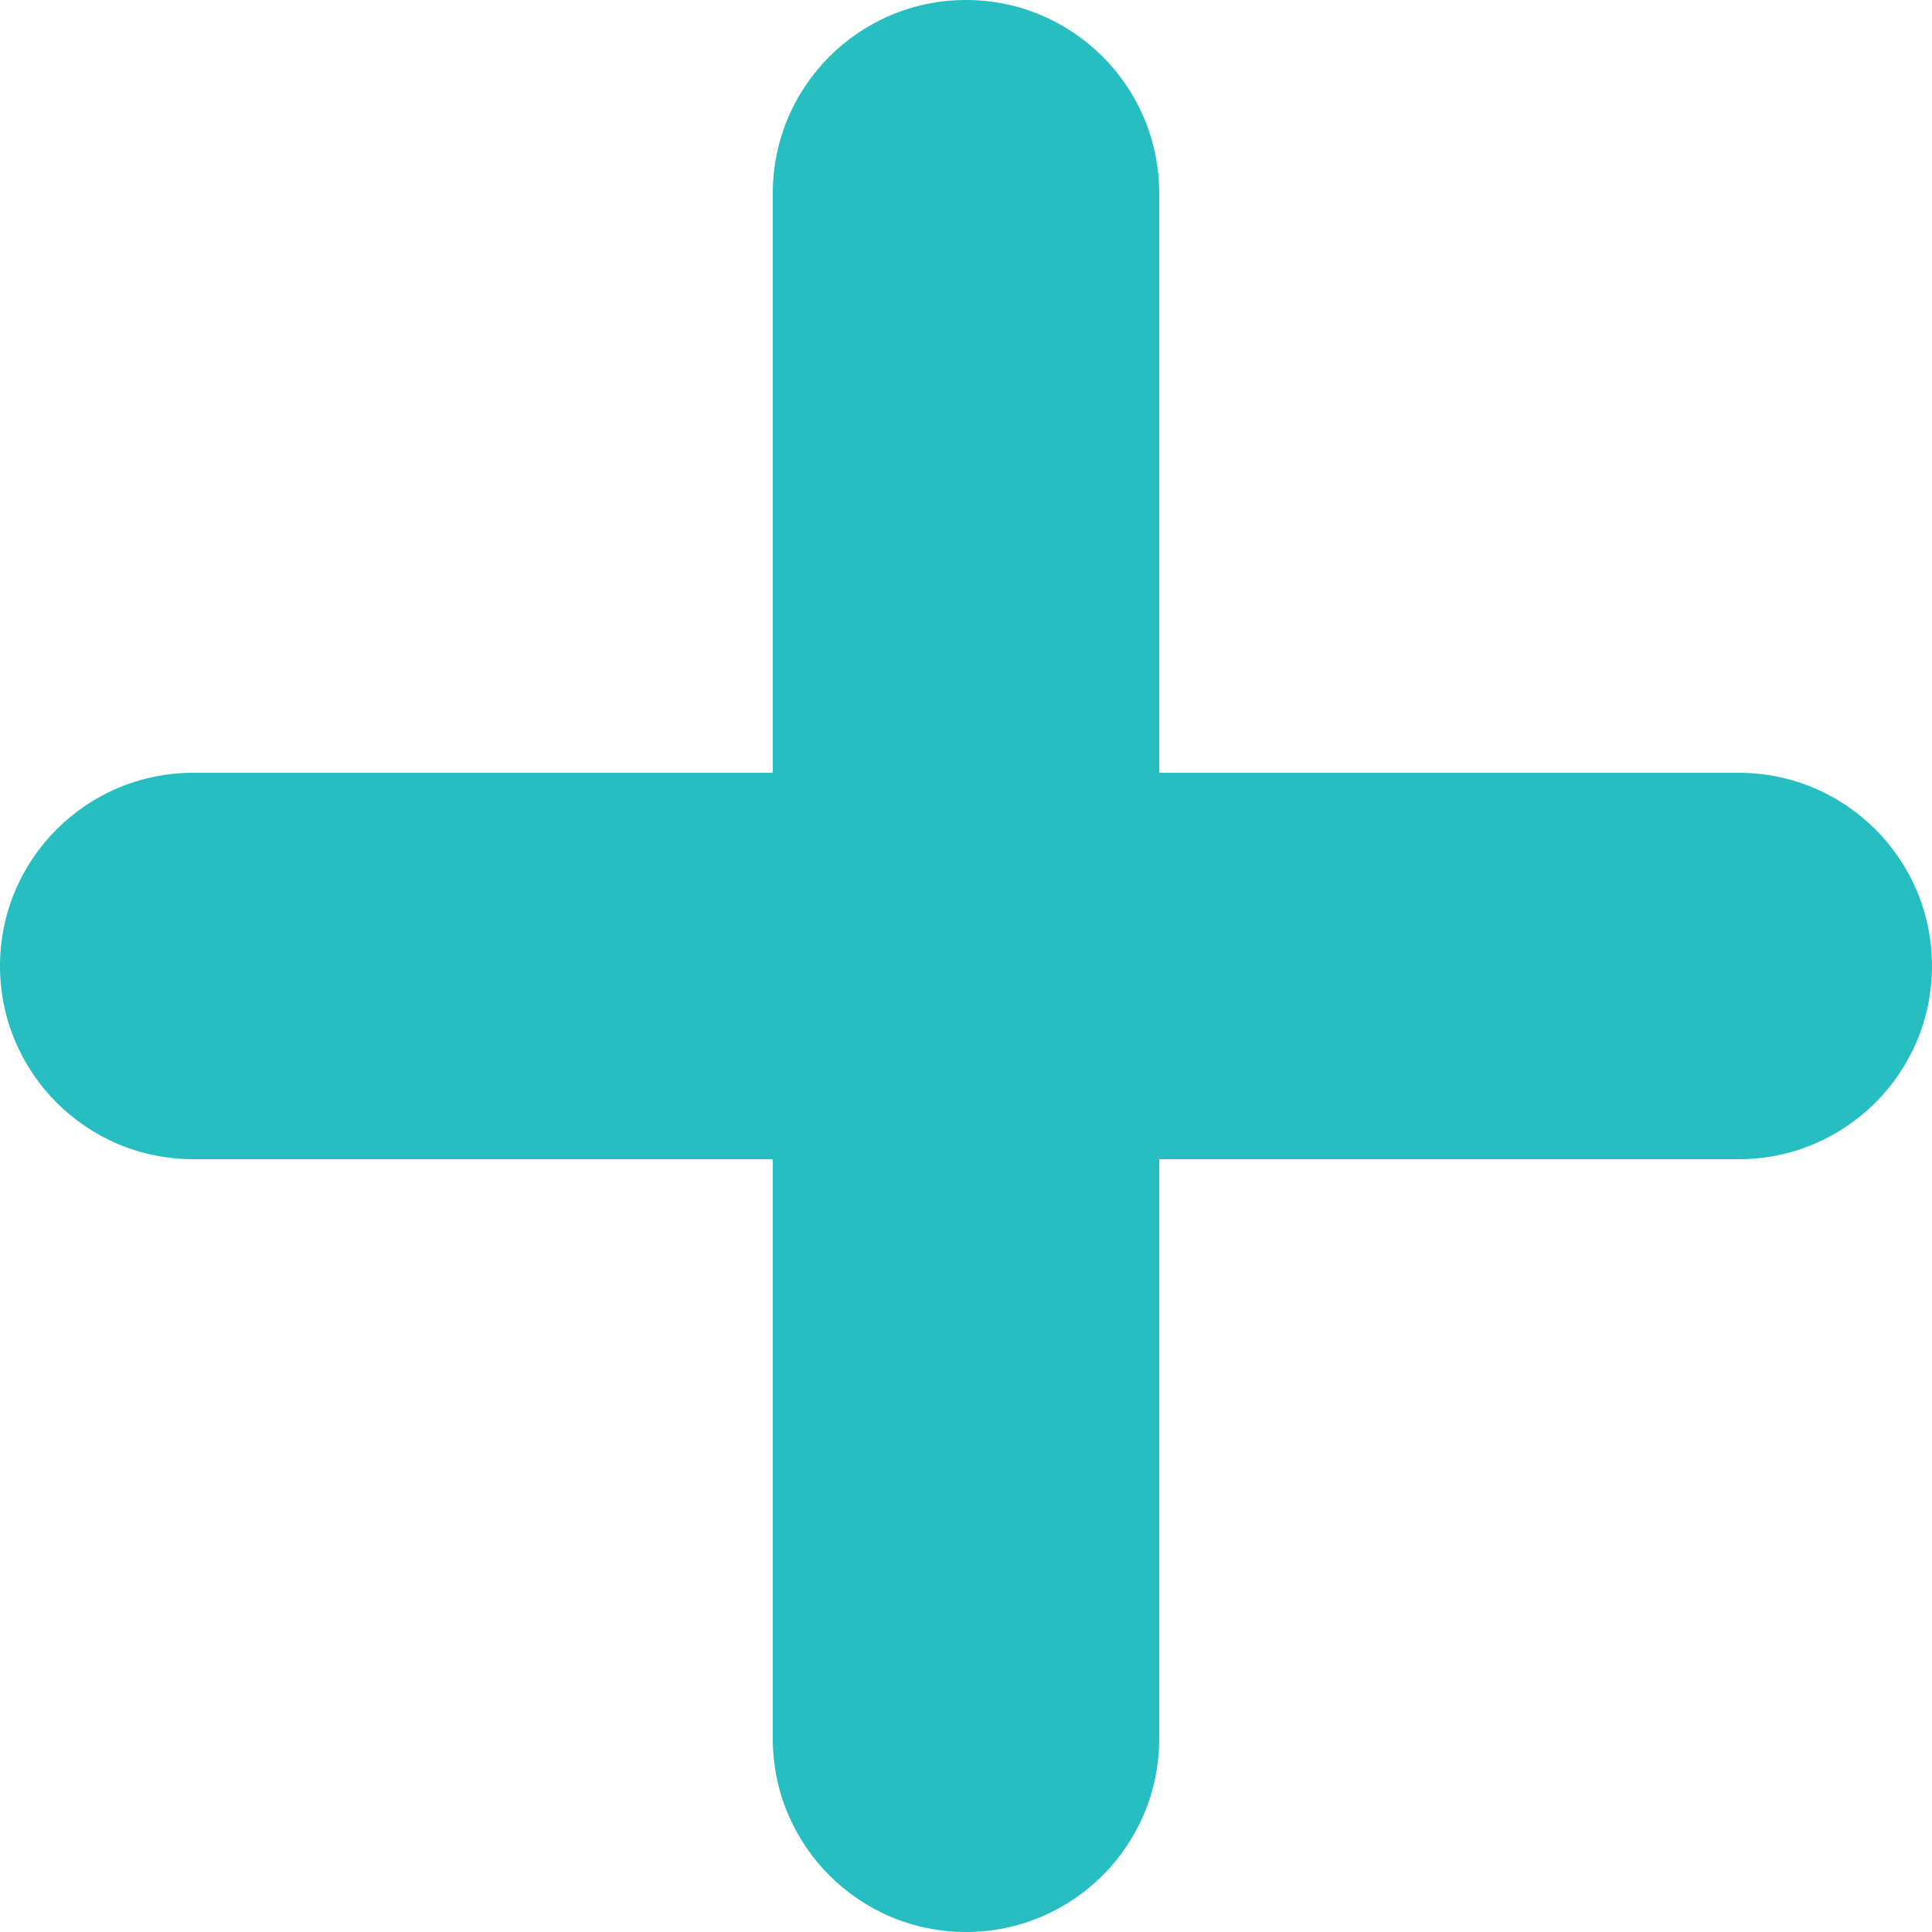
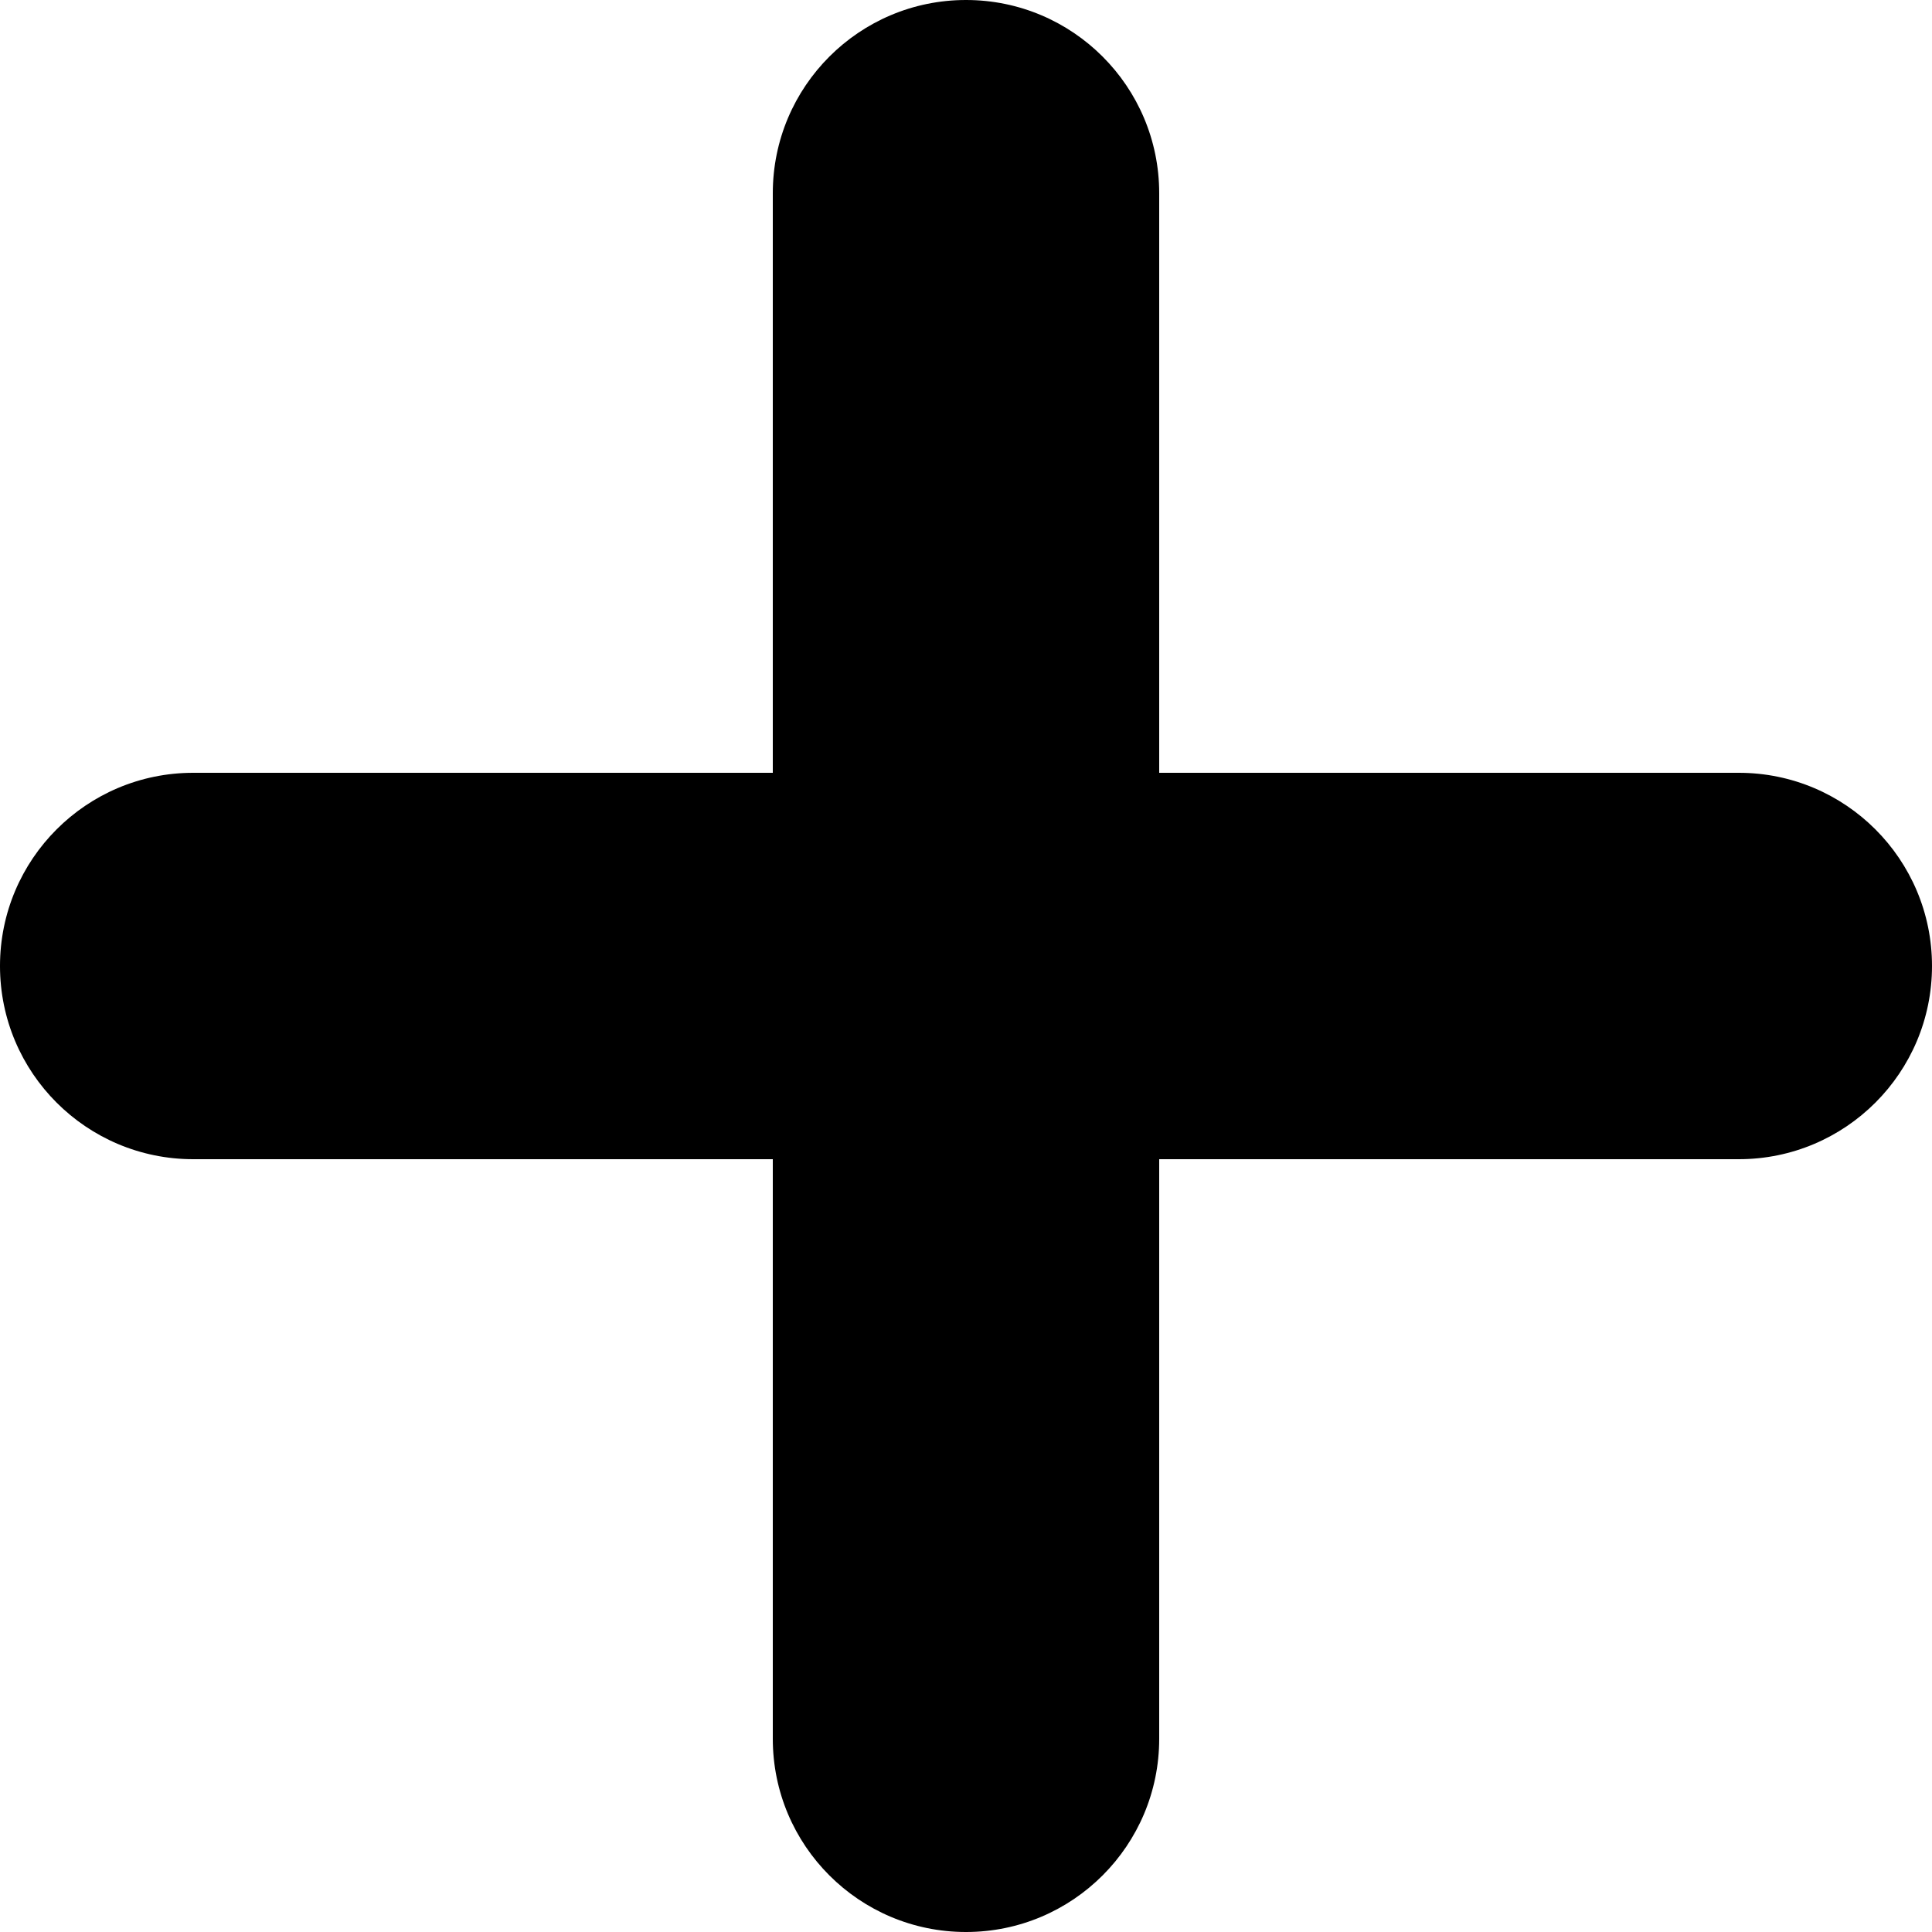
- <svg xmlns="http://www.w3.org/2000/svg" width="10" height="10" fill="none">
-   <path fillRule="evenodd" clipRule="evenodd" d="M5 0a1 1 0 0 1 1 1v3h3a1 1 0 0 1 0 2H6v3a1 1 0 0 1-2 0V6H1a1 1 0 0 1 0-2h3V1a1 1 0 0 1 1-1Z" fill="#27BEC2" />
+ <svg xmlns="http://www.w3.org/2000/svg" width="10" height="10" fill="#27BEC2">
+   <path fillRule="evenodd" clipRule="evenodd" d="M5 0a1 1 0 0 1 1 1v3h3a1 1 0 0 1 0 2H6v3a1 1 0 0 1-2 0V6H1a1 1 0 0 1 0-2h3V1a1 1 0 0 1 1-1Z" fill="currentColor" />
</svg>
